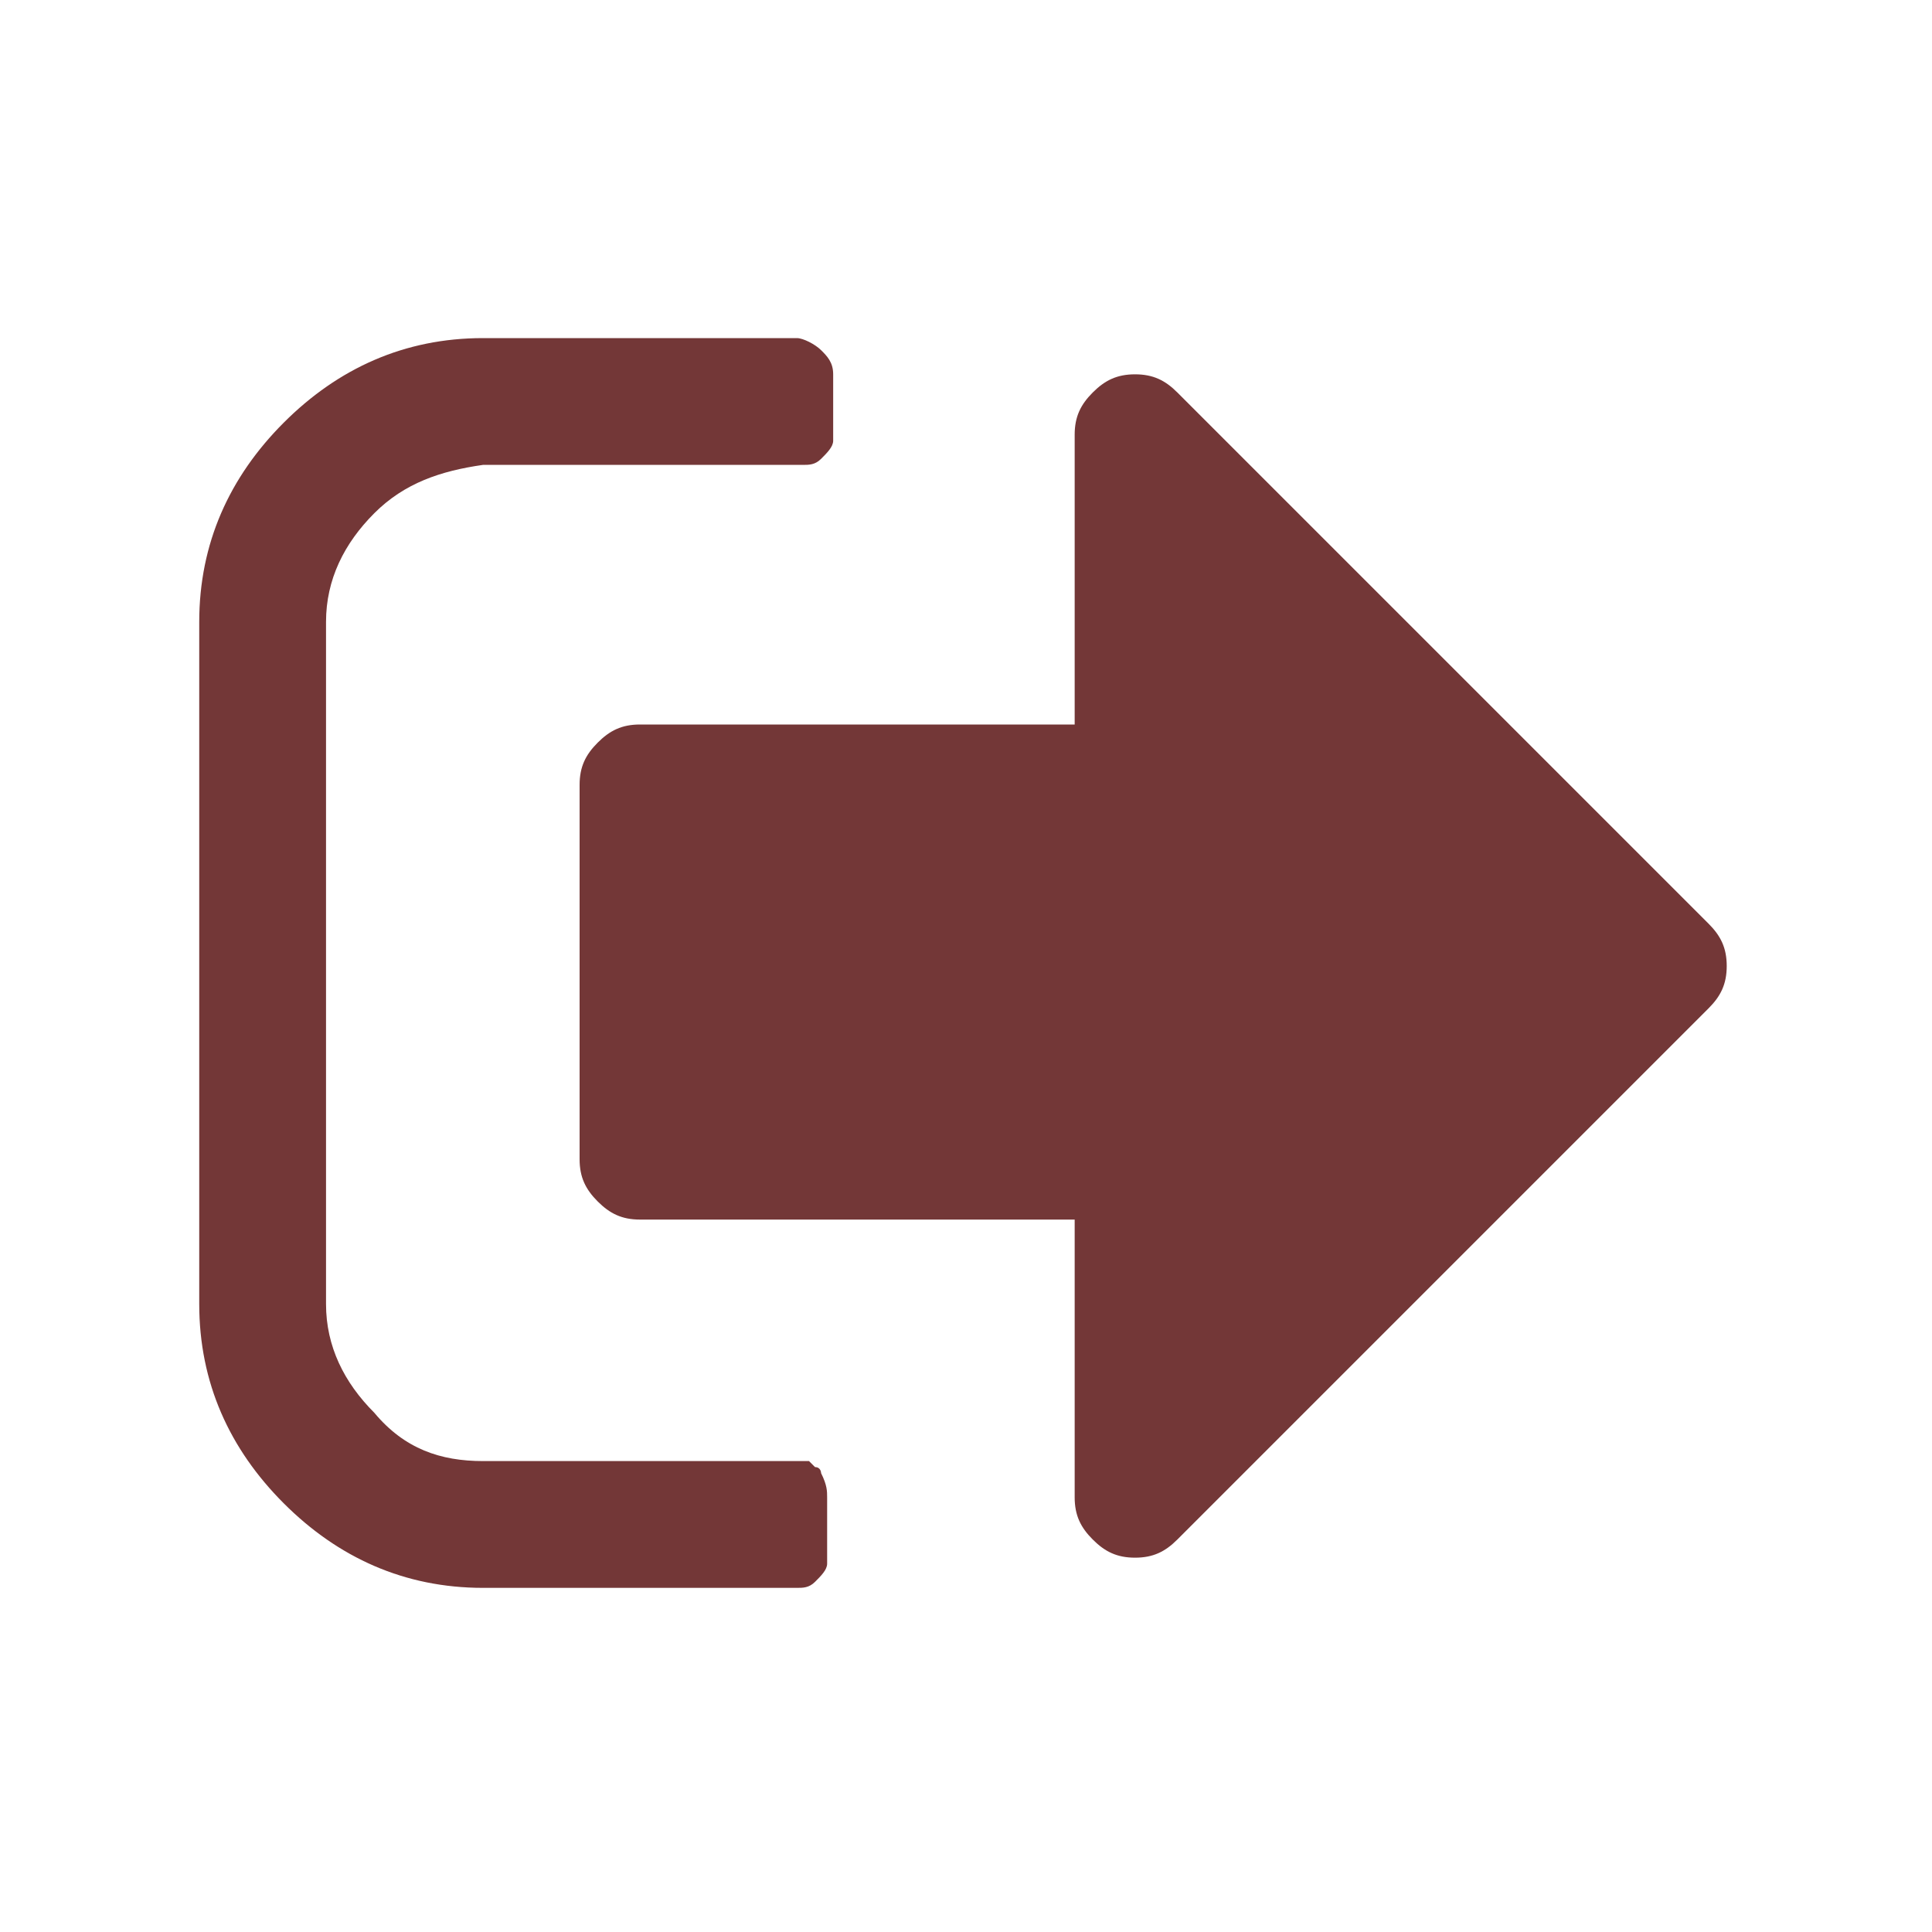
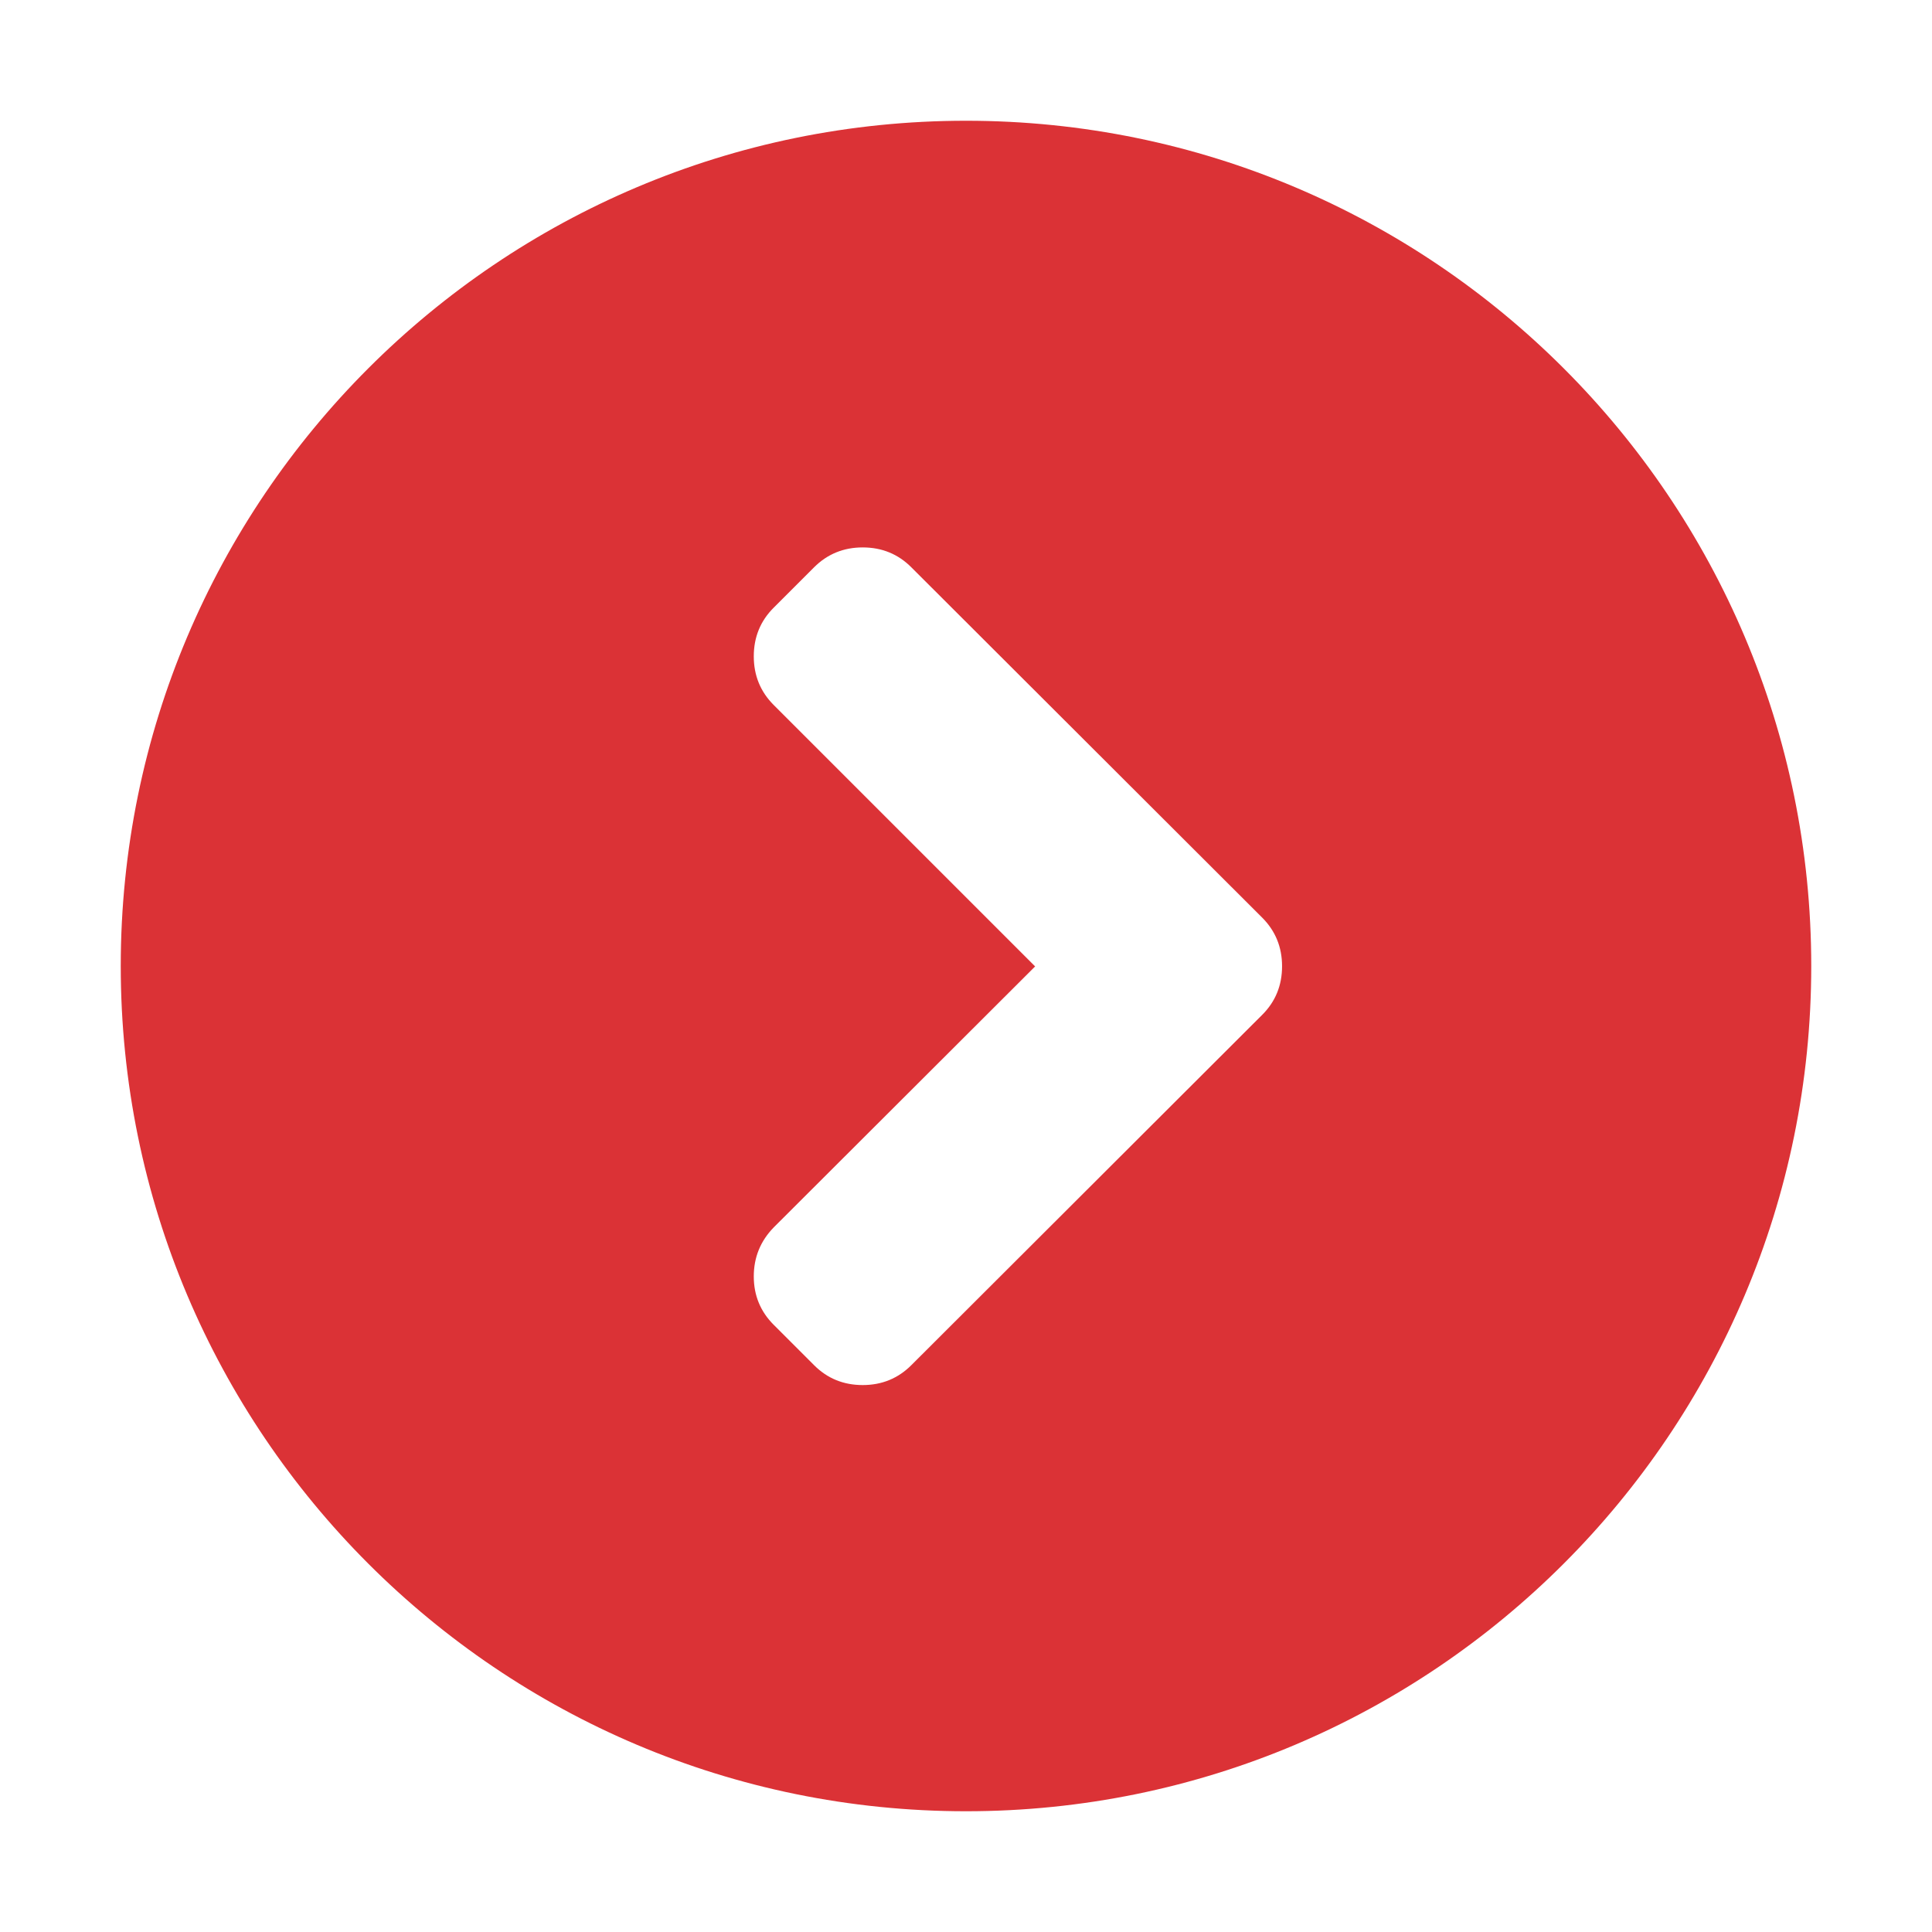
- <svg xmlns="http://www.w3.org/2000/svg" viewBox="0 0 32 32">
-   <path fill="#733737" d="M13.7 24.8v1.1c0 .1-.1.2-.2.3-.1.1-.2.1-.3.1H8c-1.3 0-2.4-.5-3.3-1.4-.9-.9-1.4-2-1.4-3.3V10.3c0-1.3.5-2.4 1.4-3.3.9-.9 2-1.4 3.3-1.4h5.2c.1 0 .3.1.4.2.1.1.2.2.2.4v1.1c0 .1-.1.2-.2.3-.1.1-.2.1-.3.1H8c-.7.1-1.3.3-1.8.8s-.8 1.1-.8 1.8v11.3c0 .7.3 1.3.8 1.8.5.6 1.1.8 1.8.8h5.4l.1.1c.1 0 .1.1.1.1.1.2.1.3.1.4zM28.6 16c0 .3-.1.5-.3.7l-8.8 8.8c-.2.2-.4.3-.7.3-.3 0-.5-.1-.7-.3-.2-.2-.3-.4-.3-.7v-4.6h-7.2c-.3 0-.5-.1-.7-.3-.2-.2-.3-.4-.3-.7V13c0-.3.1-.5.3-.7.2-.2.4-.3.7-.3h7.2V7.2c0-.3.1-.5.3-.7.2-.2.4-.3.7-.3.3 0 .5.1.7.3l8.8 8.8c.2.2.3.4.3.7z" />
+ <svg xmlns="http://www.w3.org/2000/svg" height="32" viewBox="0 0 32 32" width="32">
+   <path d="m17.145 16.007-4.33-4.33c-.22-.22-.33-.489-.33-.806 0-.318.11-.587.33-.806l.668-.668c.22-.22.489-.33.806-.33.318 0 .587.11.806.33l5.81 5.801c.22.22.33.489.33.806 0 .318-.11.587-.33.806l-5.81 5.801c-.22.22-.489.33-.806.33-.318 0-.587-.11-.806-.33l-.668-.668c-.22-.22-.33-.487-.33-.802 0-.315.11-.585.33-.811zm-15.145-.007a14 14 0 0 0 14 14 14 14 0 0 0 14-14 14 14 0 0 0 -14-14 14 14 0 0 0 -14 14z" fill="#db3236" />
</svg>
